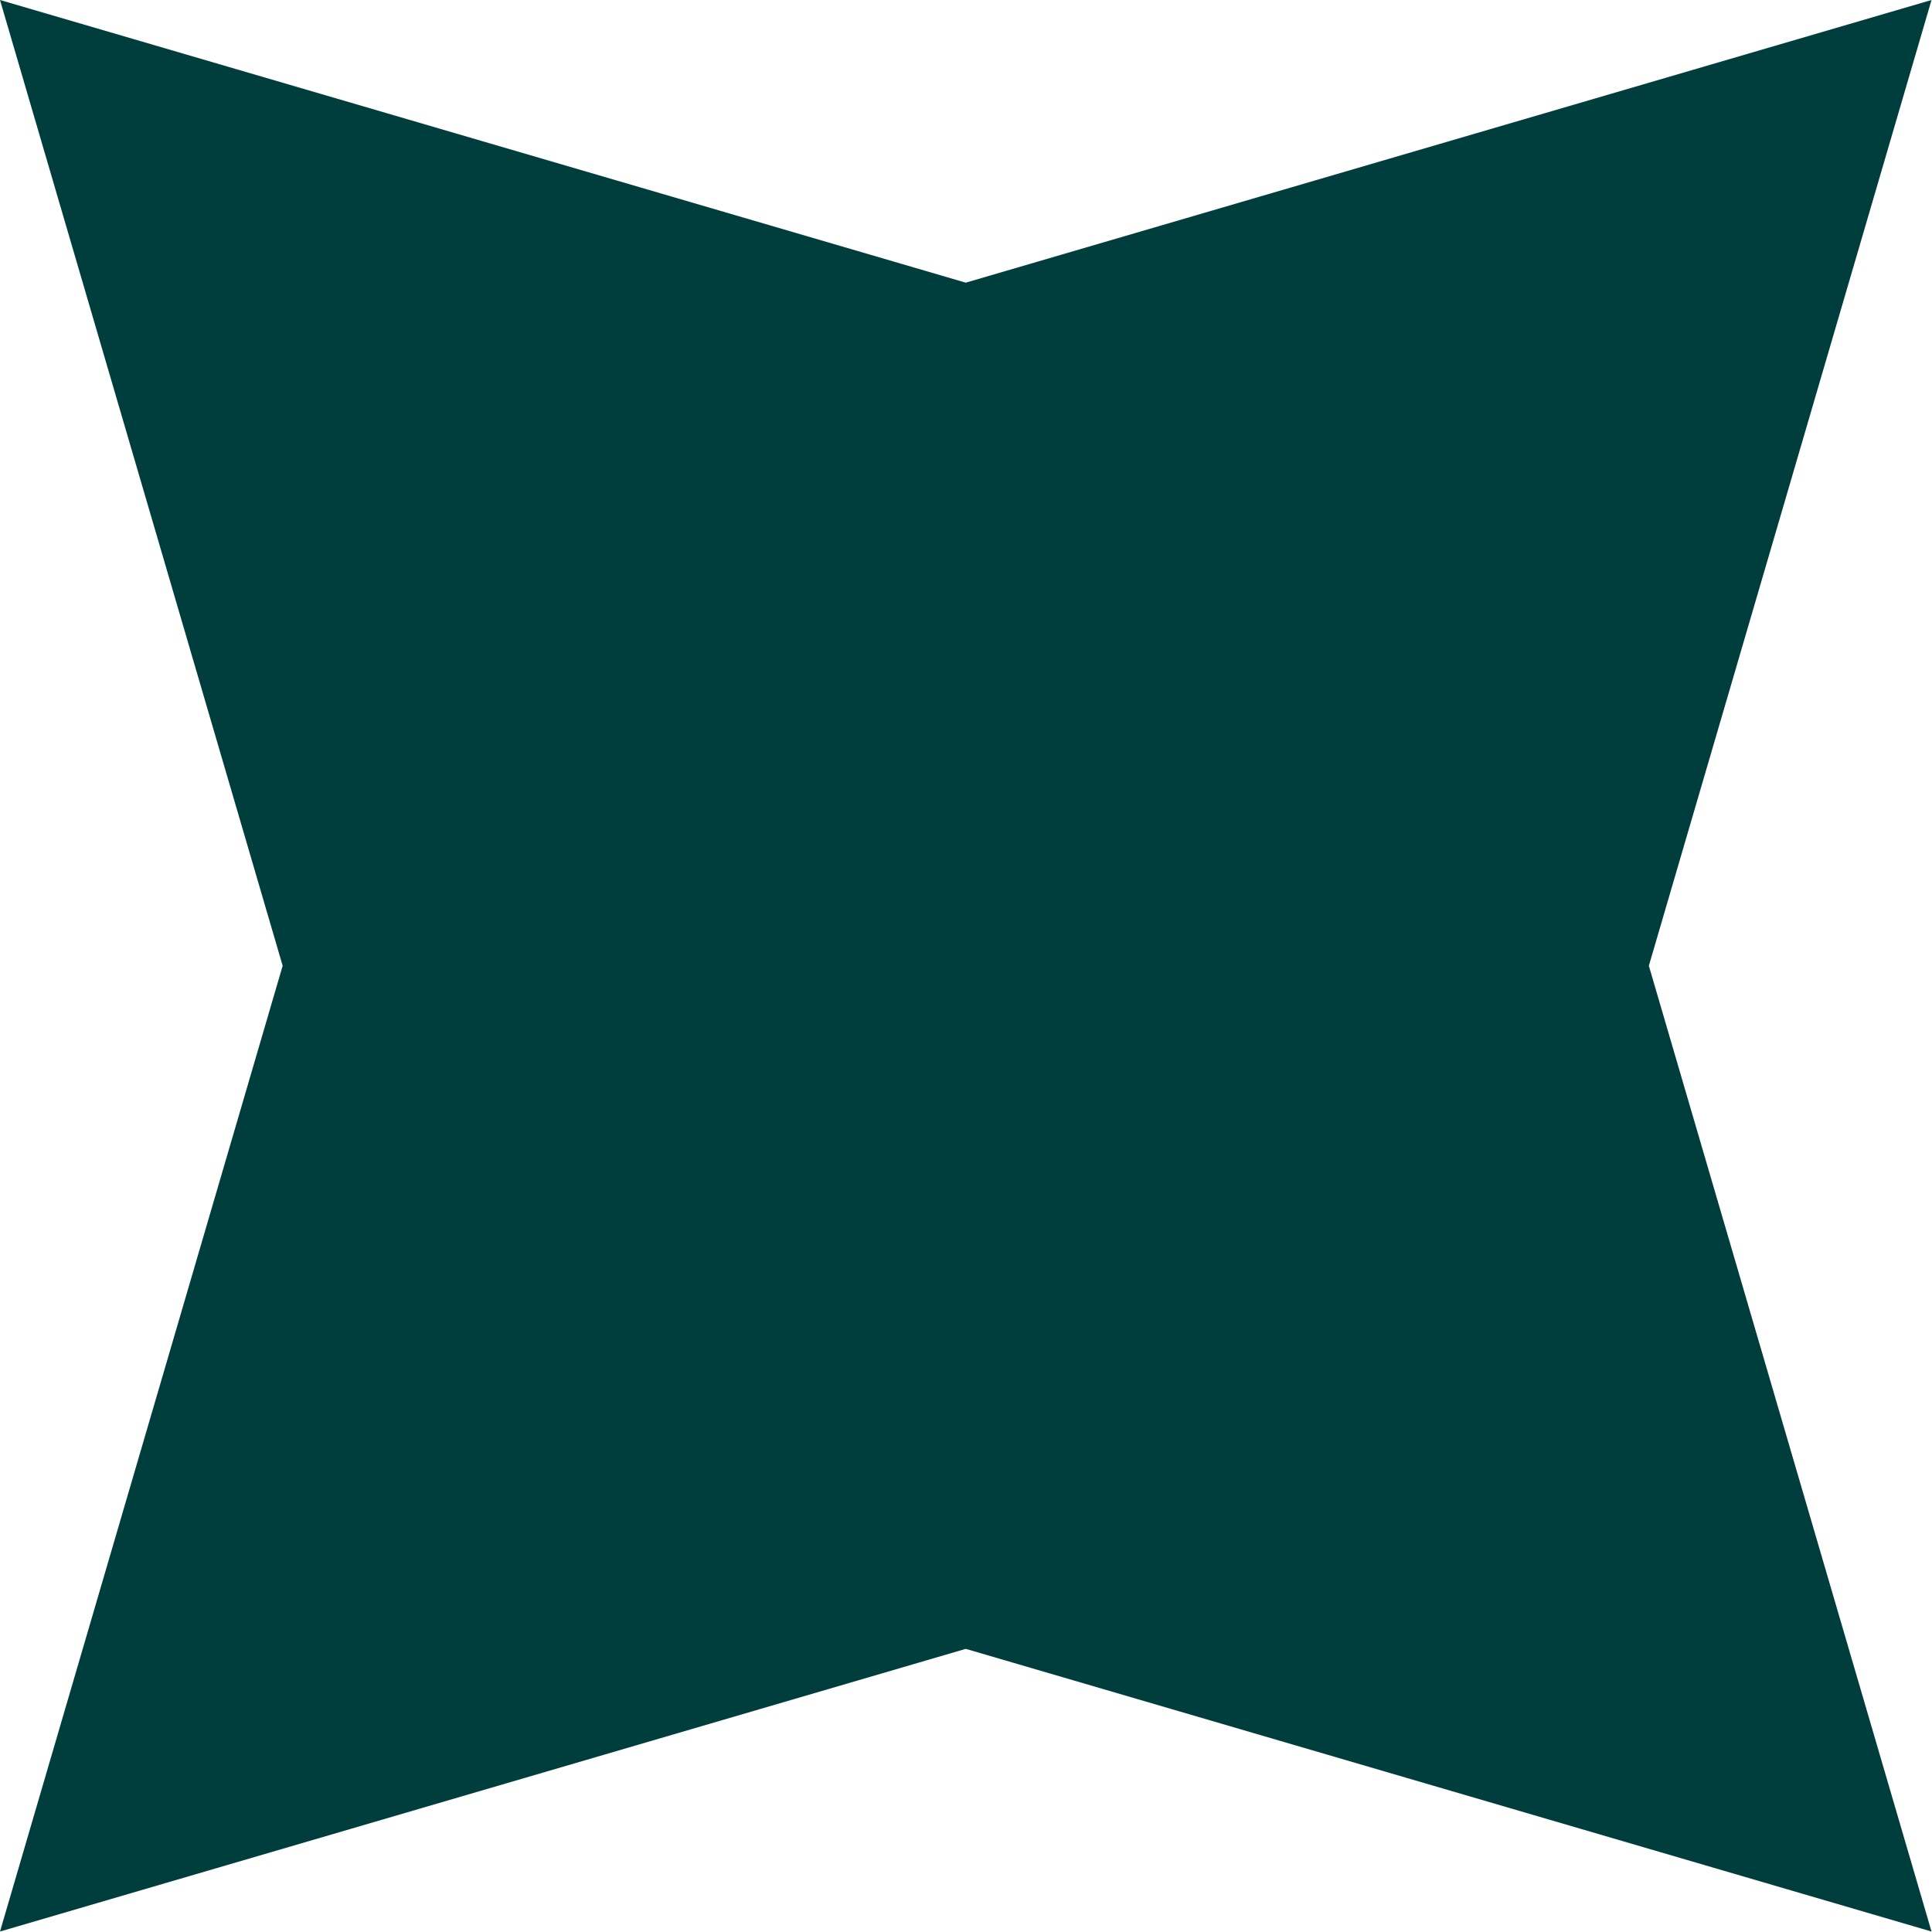
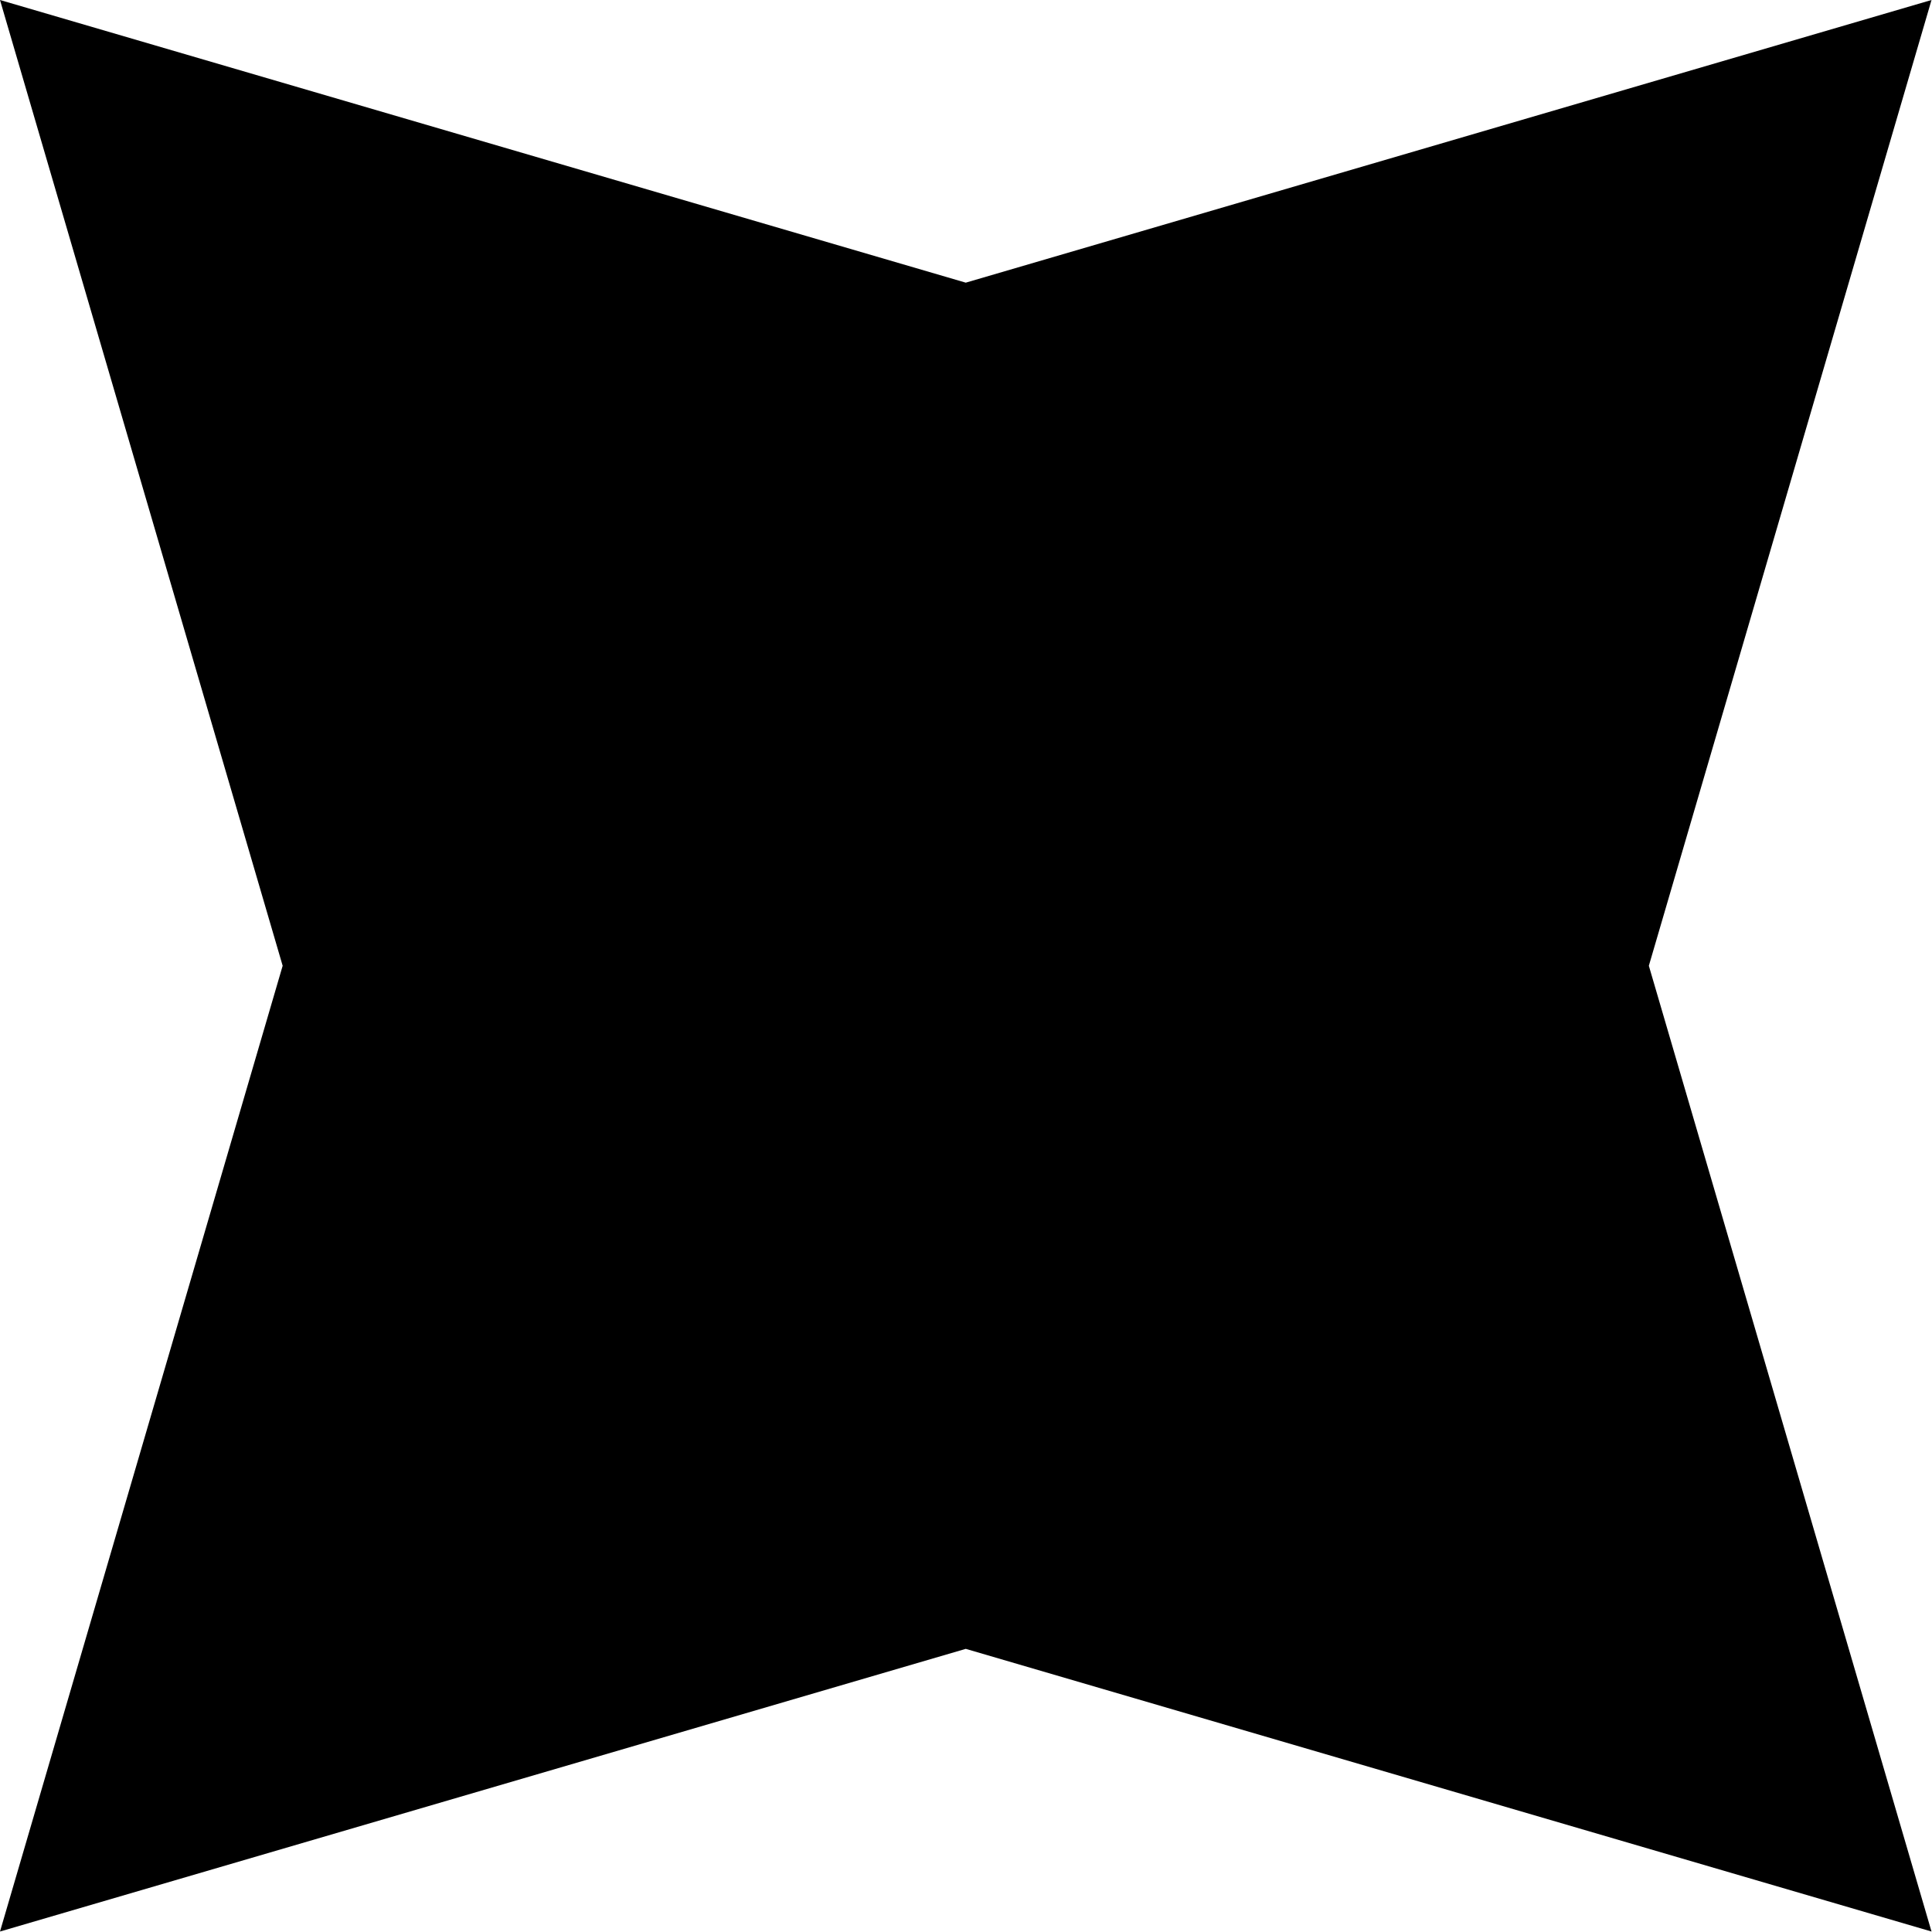
<svg xmlns="http://www.w3.org/2000/svg" width="279" height="279" viewBox="0 0 279 279" fill="none">
-   <path d="M238.11 139.466L278.93 278.931L139.465 238.111L0 278.931L40.819 139.466L0 0L139.465 40.819L278.93 0L238.11 139.466Z" fill="#003D3D" />
+   <path d="M238.11 139.466L278.93 278.931L139.465 238.111L0 278.931L40.819 139.466L0 0L139.465 40.819L278.93 0L238.11 139.466Z" fill="currentColor" />
</svg>
